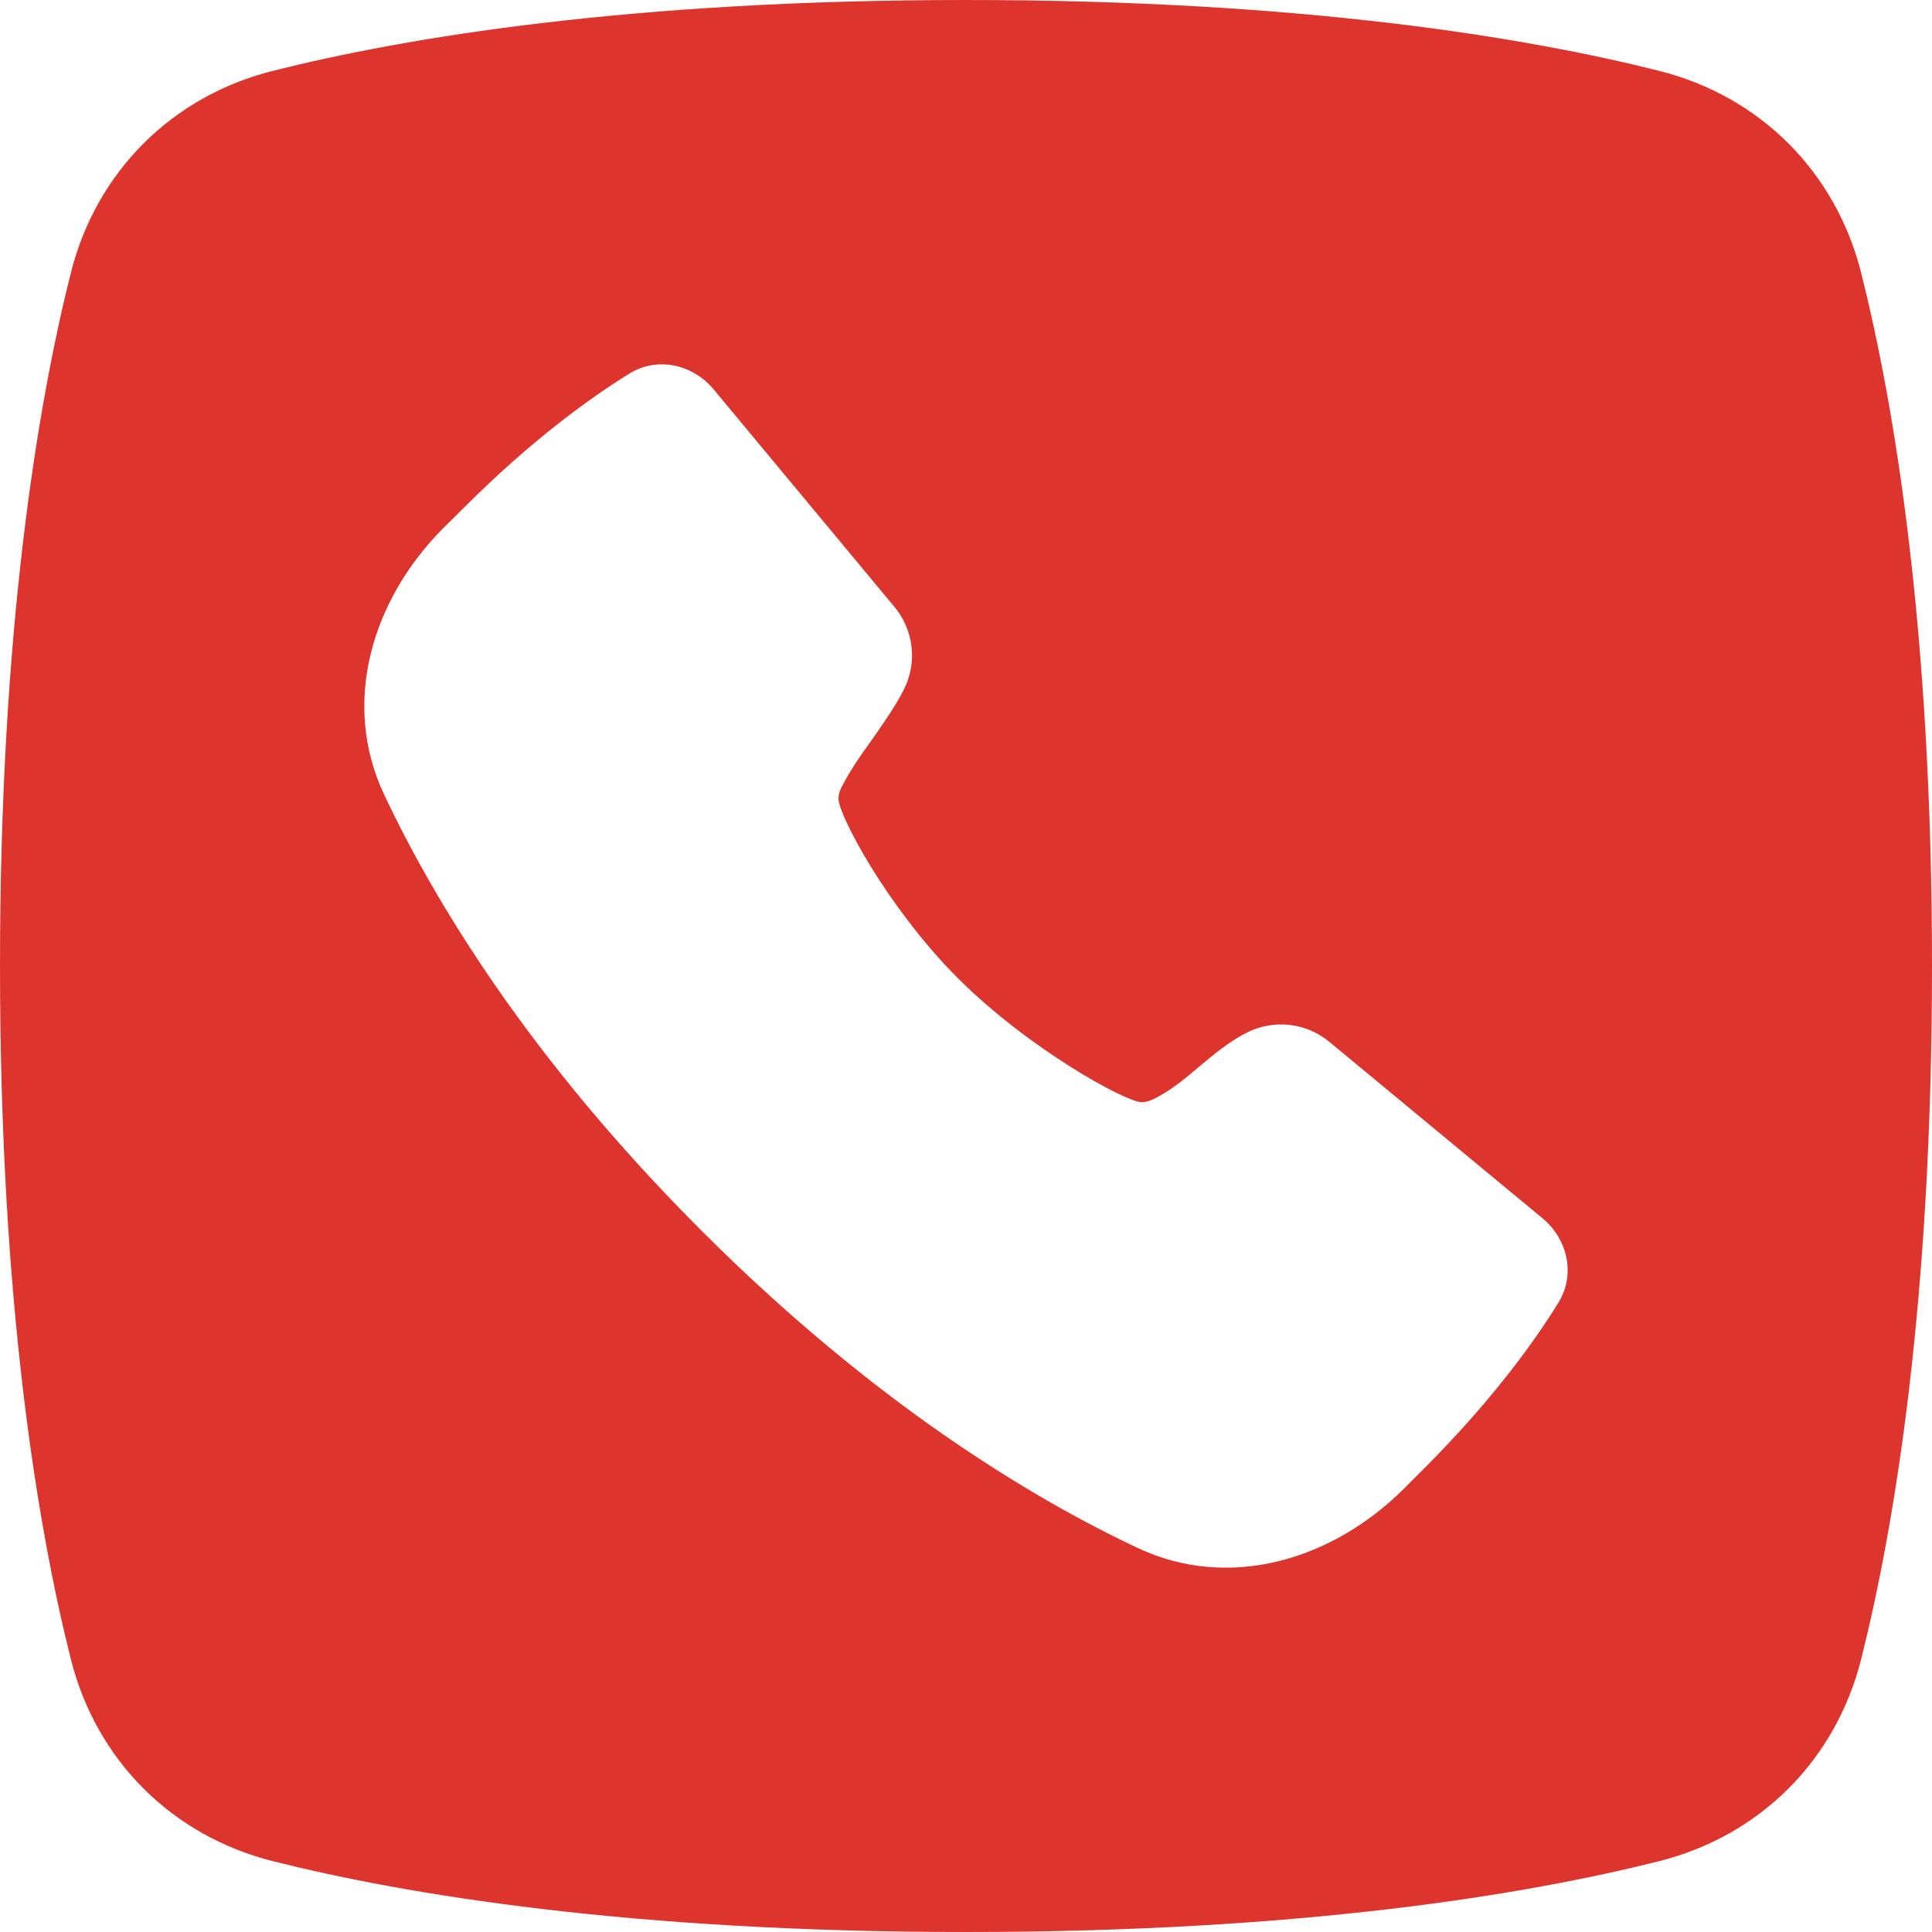
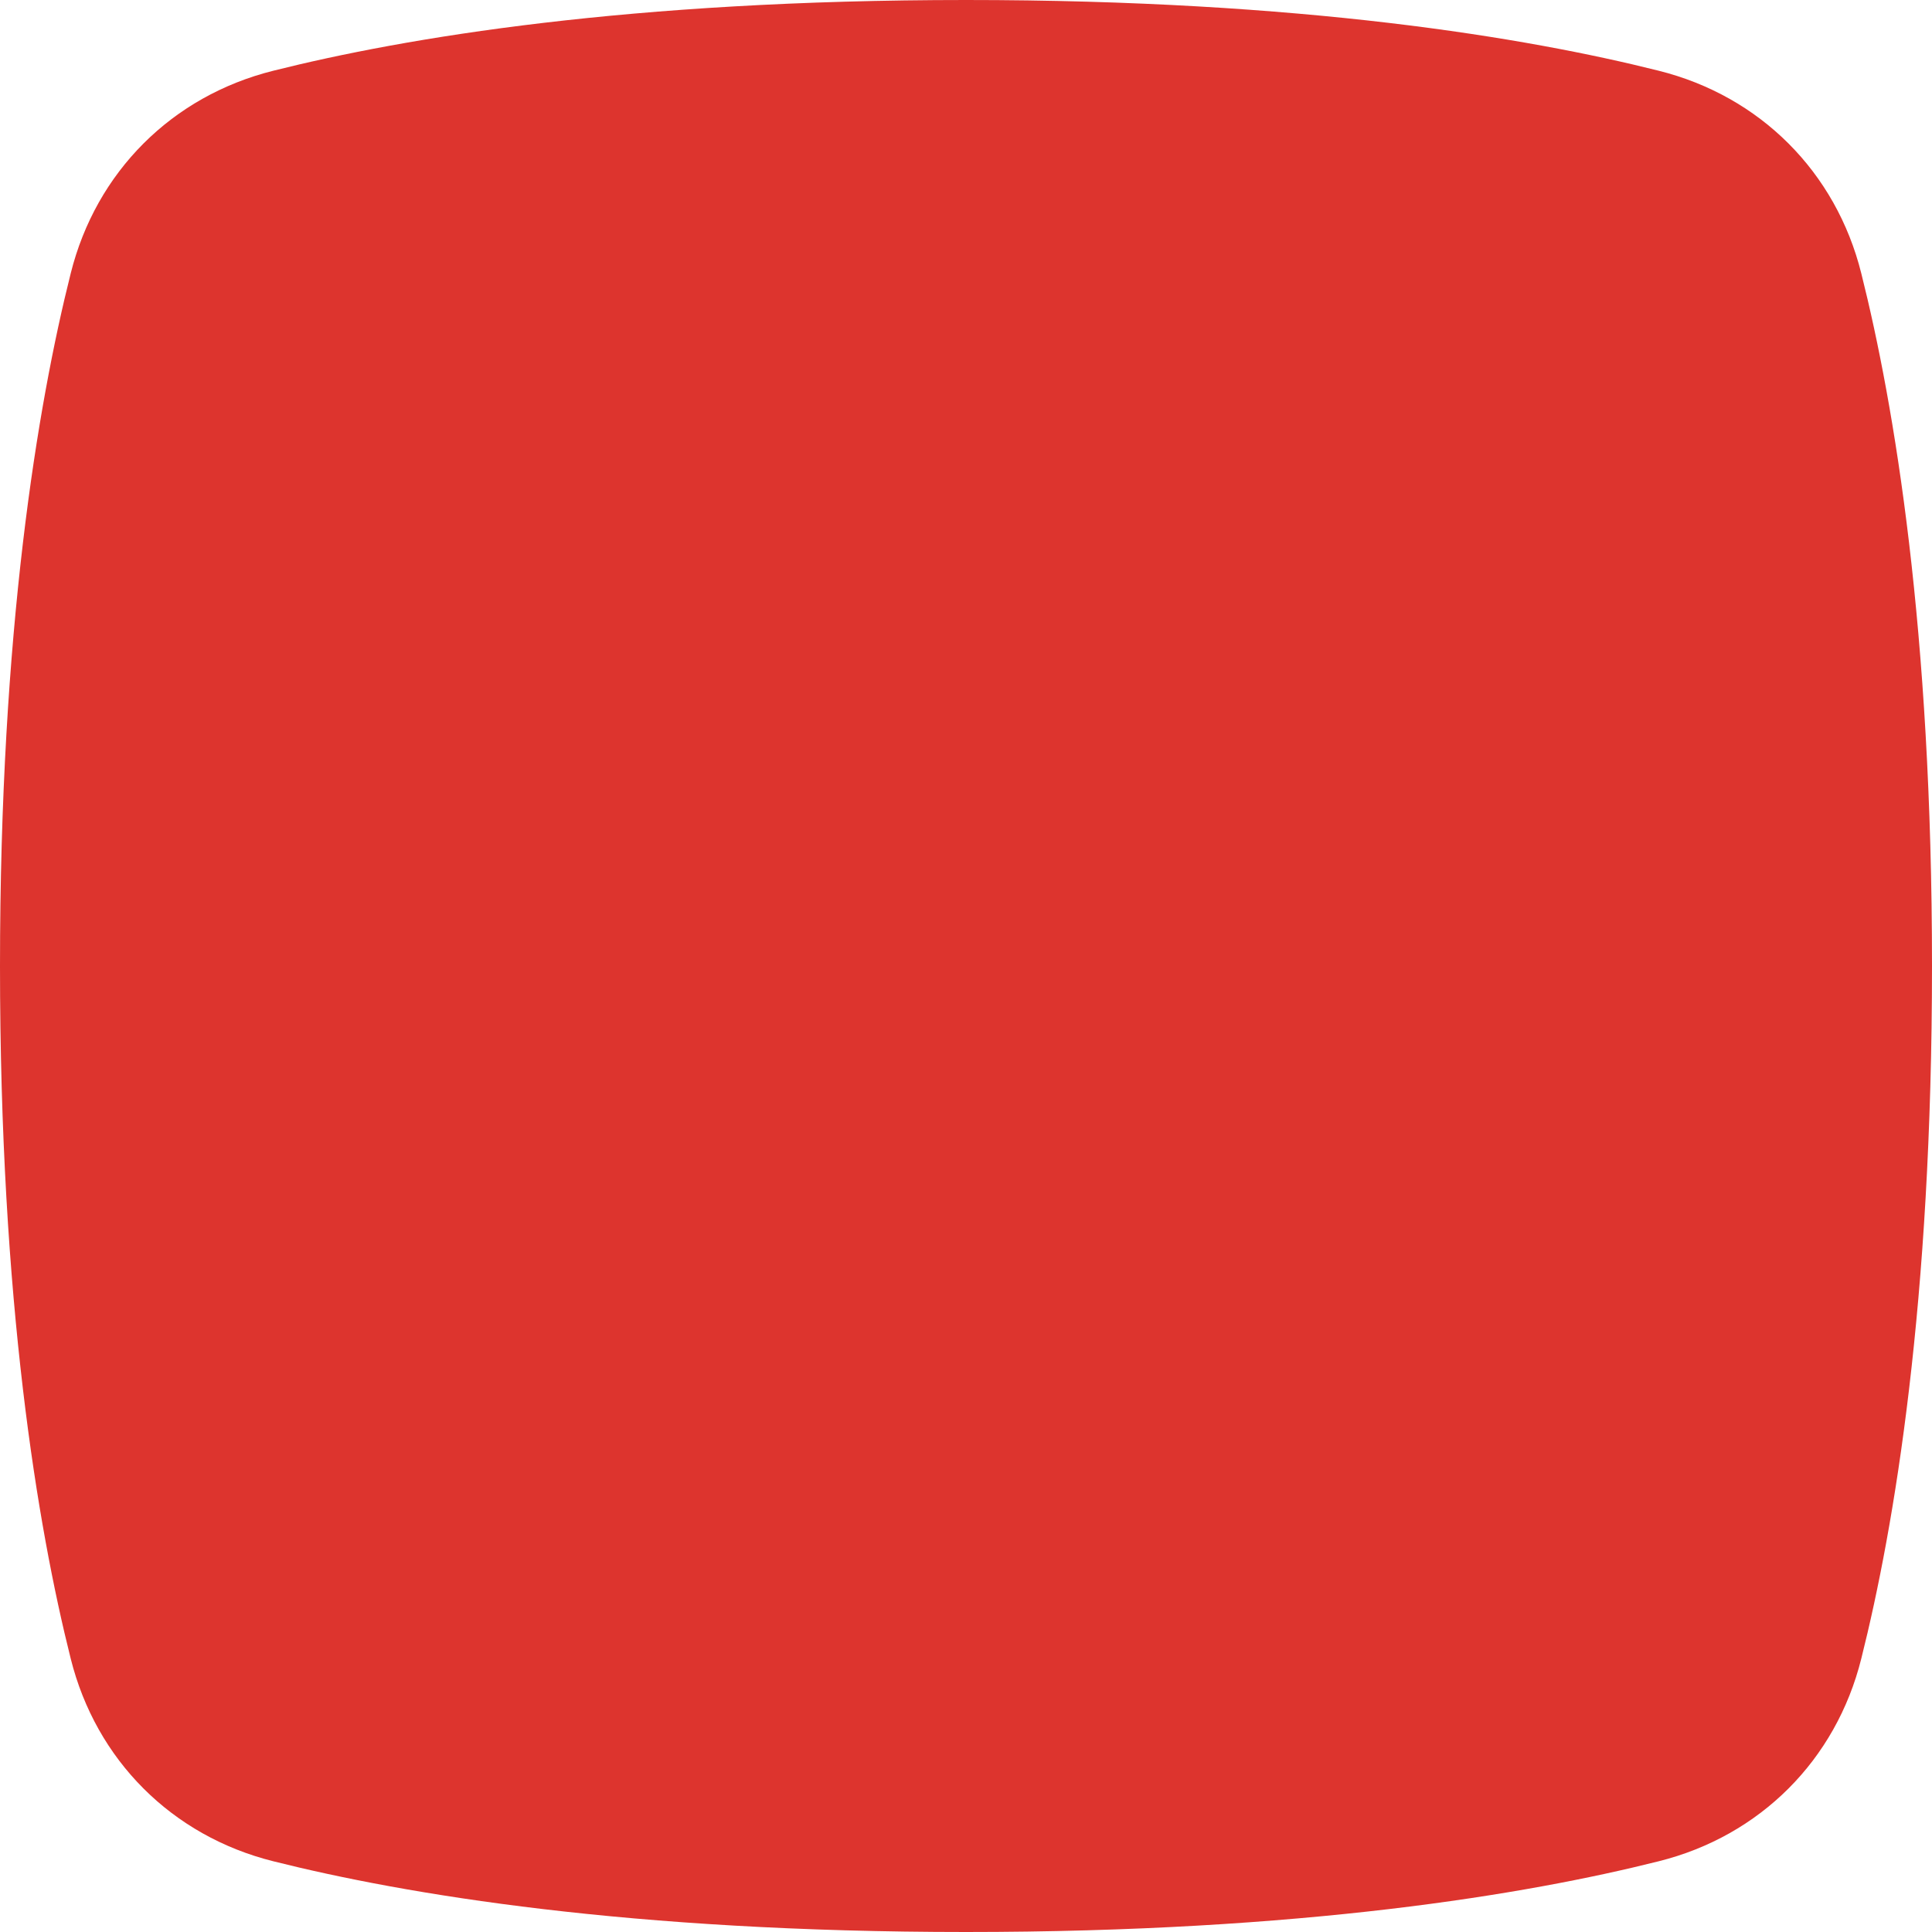
<svg xmlns="http://www.w3.org/2000/svg" width="10" height="10" viewBox="0 0 10 10" fill="none">
-   <path fill-rule="evenodd" clip-rule="evenodd" d="M1.415 0.366C0.89 0.497 0.497 0.89 0.366 1.415C0.194 2.1 0 3.259 0 5C0 6.741 0.194 7.9 0.366 8.585C0.497 9.11 0.89 9.503 1.415 9.634C2.1 9.806 3.259 10 5 10C6.741 10 7.9 9.806 8.585 9.634C9.11 9.503 9.503 9.11 9.634 8.585C9.806 7.9 10 6.741 10 5C10 3.259 9.806 2.1 9.634 1.415C9.503 0.89 9.11 0.497 8.585 0.366C7.9 0.194 6.741 0 5 0C3.259 0 2.1 0.194 1.415 0.366ZM2.396 2.633L2.295 2.733C1.924 3.105 1.765 3.639 1.988 4.112C2.252 4.672 2.743 5.482 3.631 6.37C4.518 7.257 5.328 7.748 5.888 8.012C6.361 8.235 6.895 8.076 7.267 7.705L7.367 7.605C7.723 7.249 7.942 6.944 8.066 6.743C8.155 6.599 8.116 6.419 7.988 6.309L6.886 5.397C6.765 5.293 6.593 5.273 6.451 5.346C6.36 5.393 6.283 5.457 6.208 5.52C6.141 5.577 6.075 5.632 6.001 5.673C5.972 5.689 5.942 5.705 5.909 5.705C5.826 5.704 5.324 5.429 4.958 5.063C4.593 4.698 4.34 4.218 4.34 4.135C4.339 4.103 4.356 4.073 4.372 4.044C4.414 3.967 4.464 3.897 4.515 3.826C4.572 3.744 4.63 3.663 4.677 3.572C4.75 3.43 4.73 3.258 4.626 3.137L3.691 2.012C3.581 1.884 3.401 1.845 3.257 1.934C3.057 2.058 2.751 2.277 2.396 2.633Z" fill="#DD342E" />
+   <path d="M1.415 0.366C0.89 0.497 0.497 0.89 0.366 1.415C0.194 2.1 0 3.259 0 5C0 6.741 0.194 7.9 0.366 8.585C0.497 9.11 0.89 9.503 1.415 9.634C2.1 9.806 3.259 10 5 10C6.741 10 7.9 9.806 8.585 9.634C9.11 9.503 9.503 9.11 9.634 8.585C9.806 7.9 10 6.741 10 5C10 3.259 9.806 2.1 9.634 1.415C9.503 0.89 9.11 0.497 8.585 0.366C7.9 0.194 6.741 0 5 0C3.259 0 2.1 0.194 1.415 0.366ZM2.396 2.633L2.295 2.733C1.924 3.105 1.765 3.639 1.988 4.112C2.252 4.672 2.743 5.482 3.631 6.37C4.518 7.257 5.328 7.748 5.888 8.012C6.361 8.235 6.895 8.076 7.267 7.705L7.367 7.605C7.723 7.249 7.942 6.944 8.066 6.743C8.155 6.599 8.116 6.419 7.988 6.309L6.886 5.397C6.765 5.293 6.593 5.273 6.451 5.346C6.36 5.393 6.283 5.457 6.208 5.52C6.141 5.577 6.075 5.632 6.001 5.673C5.972 5.689 5.942 5.705 5.909 5.705C5.826 5.704 5.324 5.429 4.958 5.063C4.593 4.698 4.34 4.218 4.34 4.135C4.339 4.103 4.356 4.073 4.372 4.044C4.414 3.967 4.464 3.897 4.515 3.826C4.572 3.744 4.63 3.663 4.677 3.572C4.75 3.43 4.73 3.258 4.626 3.137L3.691 2.012C3.581 1.884 3.401 1.845 3.257 1.934C3.057 2.058 2.751 2.277 2.396 2.633Z" fill="#DD342E" />
</svg>
